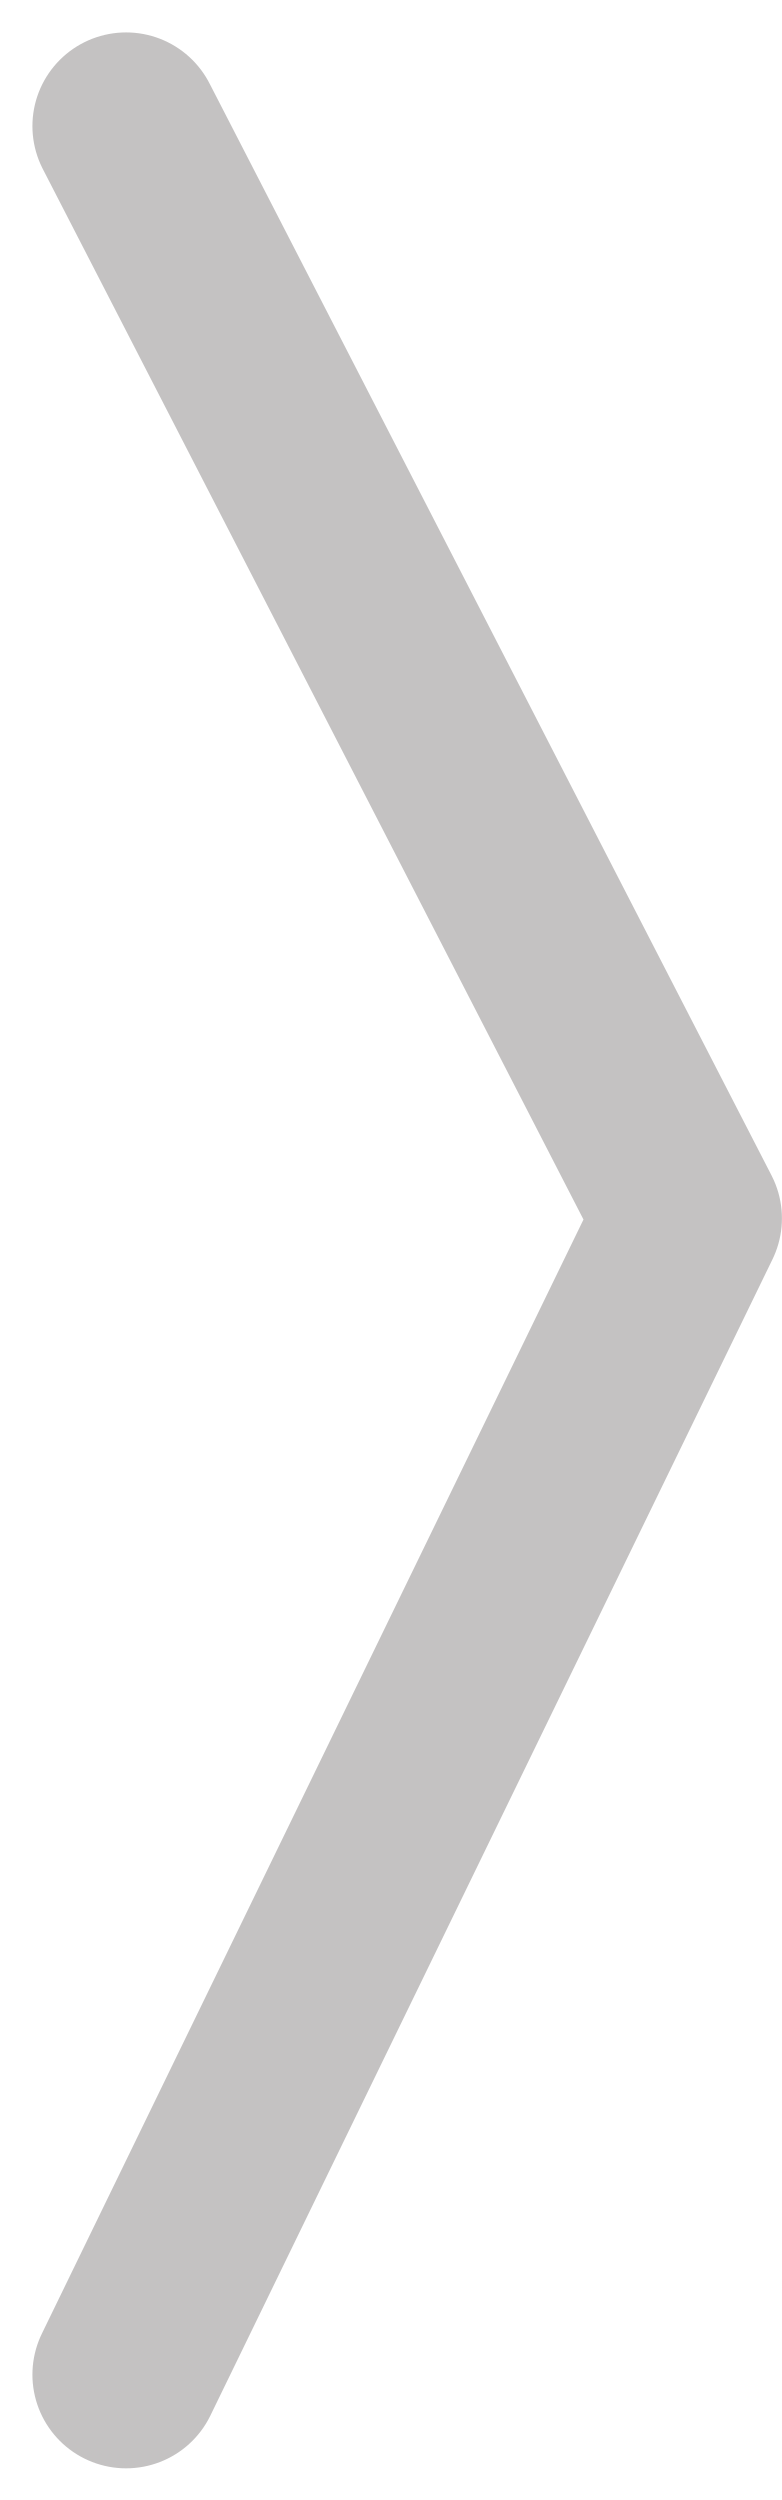
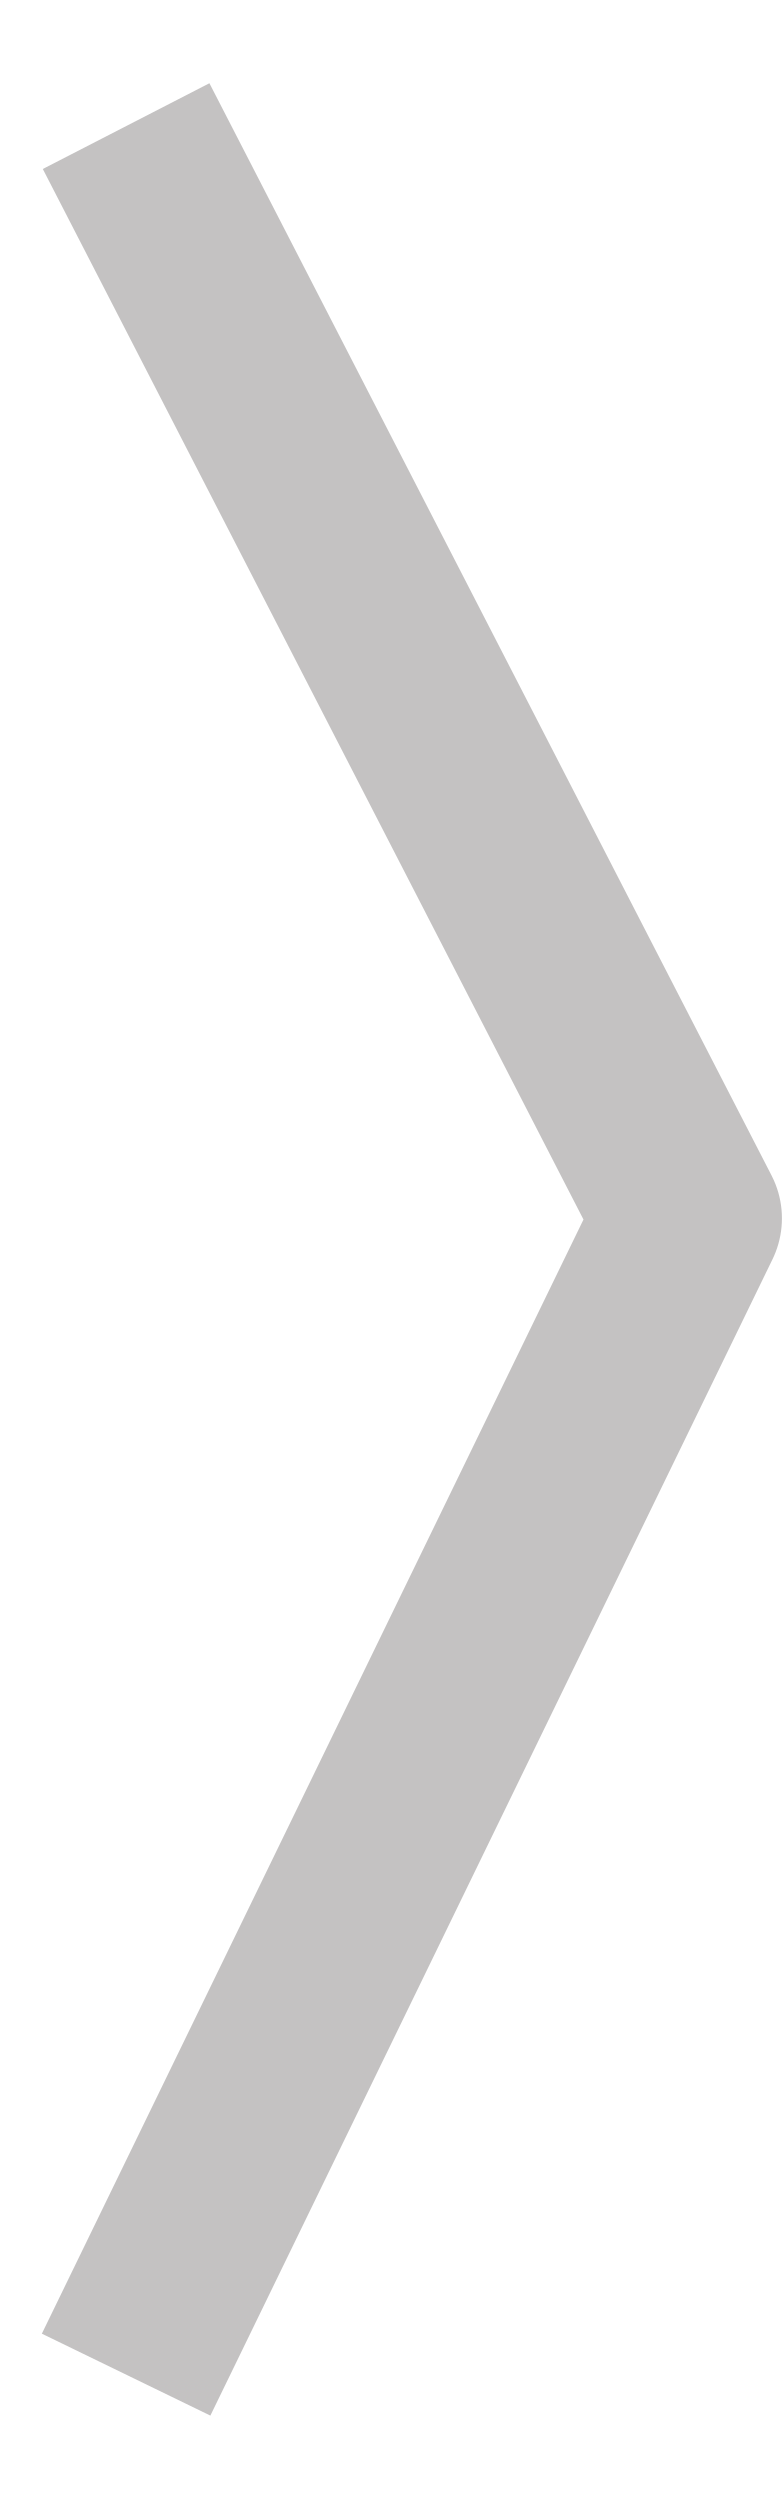
<svg xmlns="http://www.w3.org/2000/svg" width="4.173" height="13.342" viewBox="0 0 4.173 13.342">
-   <path id="Path_14692" data-name="Path 14692" d="M0,0,3,5.829,0,12" transform="translate(0.673 0.673)" fill="none" stroke="#c4c2c2" stroke-linecap="round" stroke-linejoin="round" stroke-width="1" />
+   <path id="Path_14692" data-name="Path 14692" d="M0,0,3,5.829,0,12" transform="translate(0.673 0.673)" fill="none" stroke="#c4c2c2" strokeLinecap="round" stroke-linejoin="round" strokeWidth="1" />
</svg>
